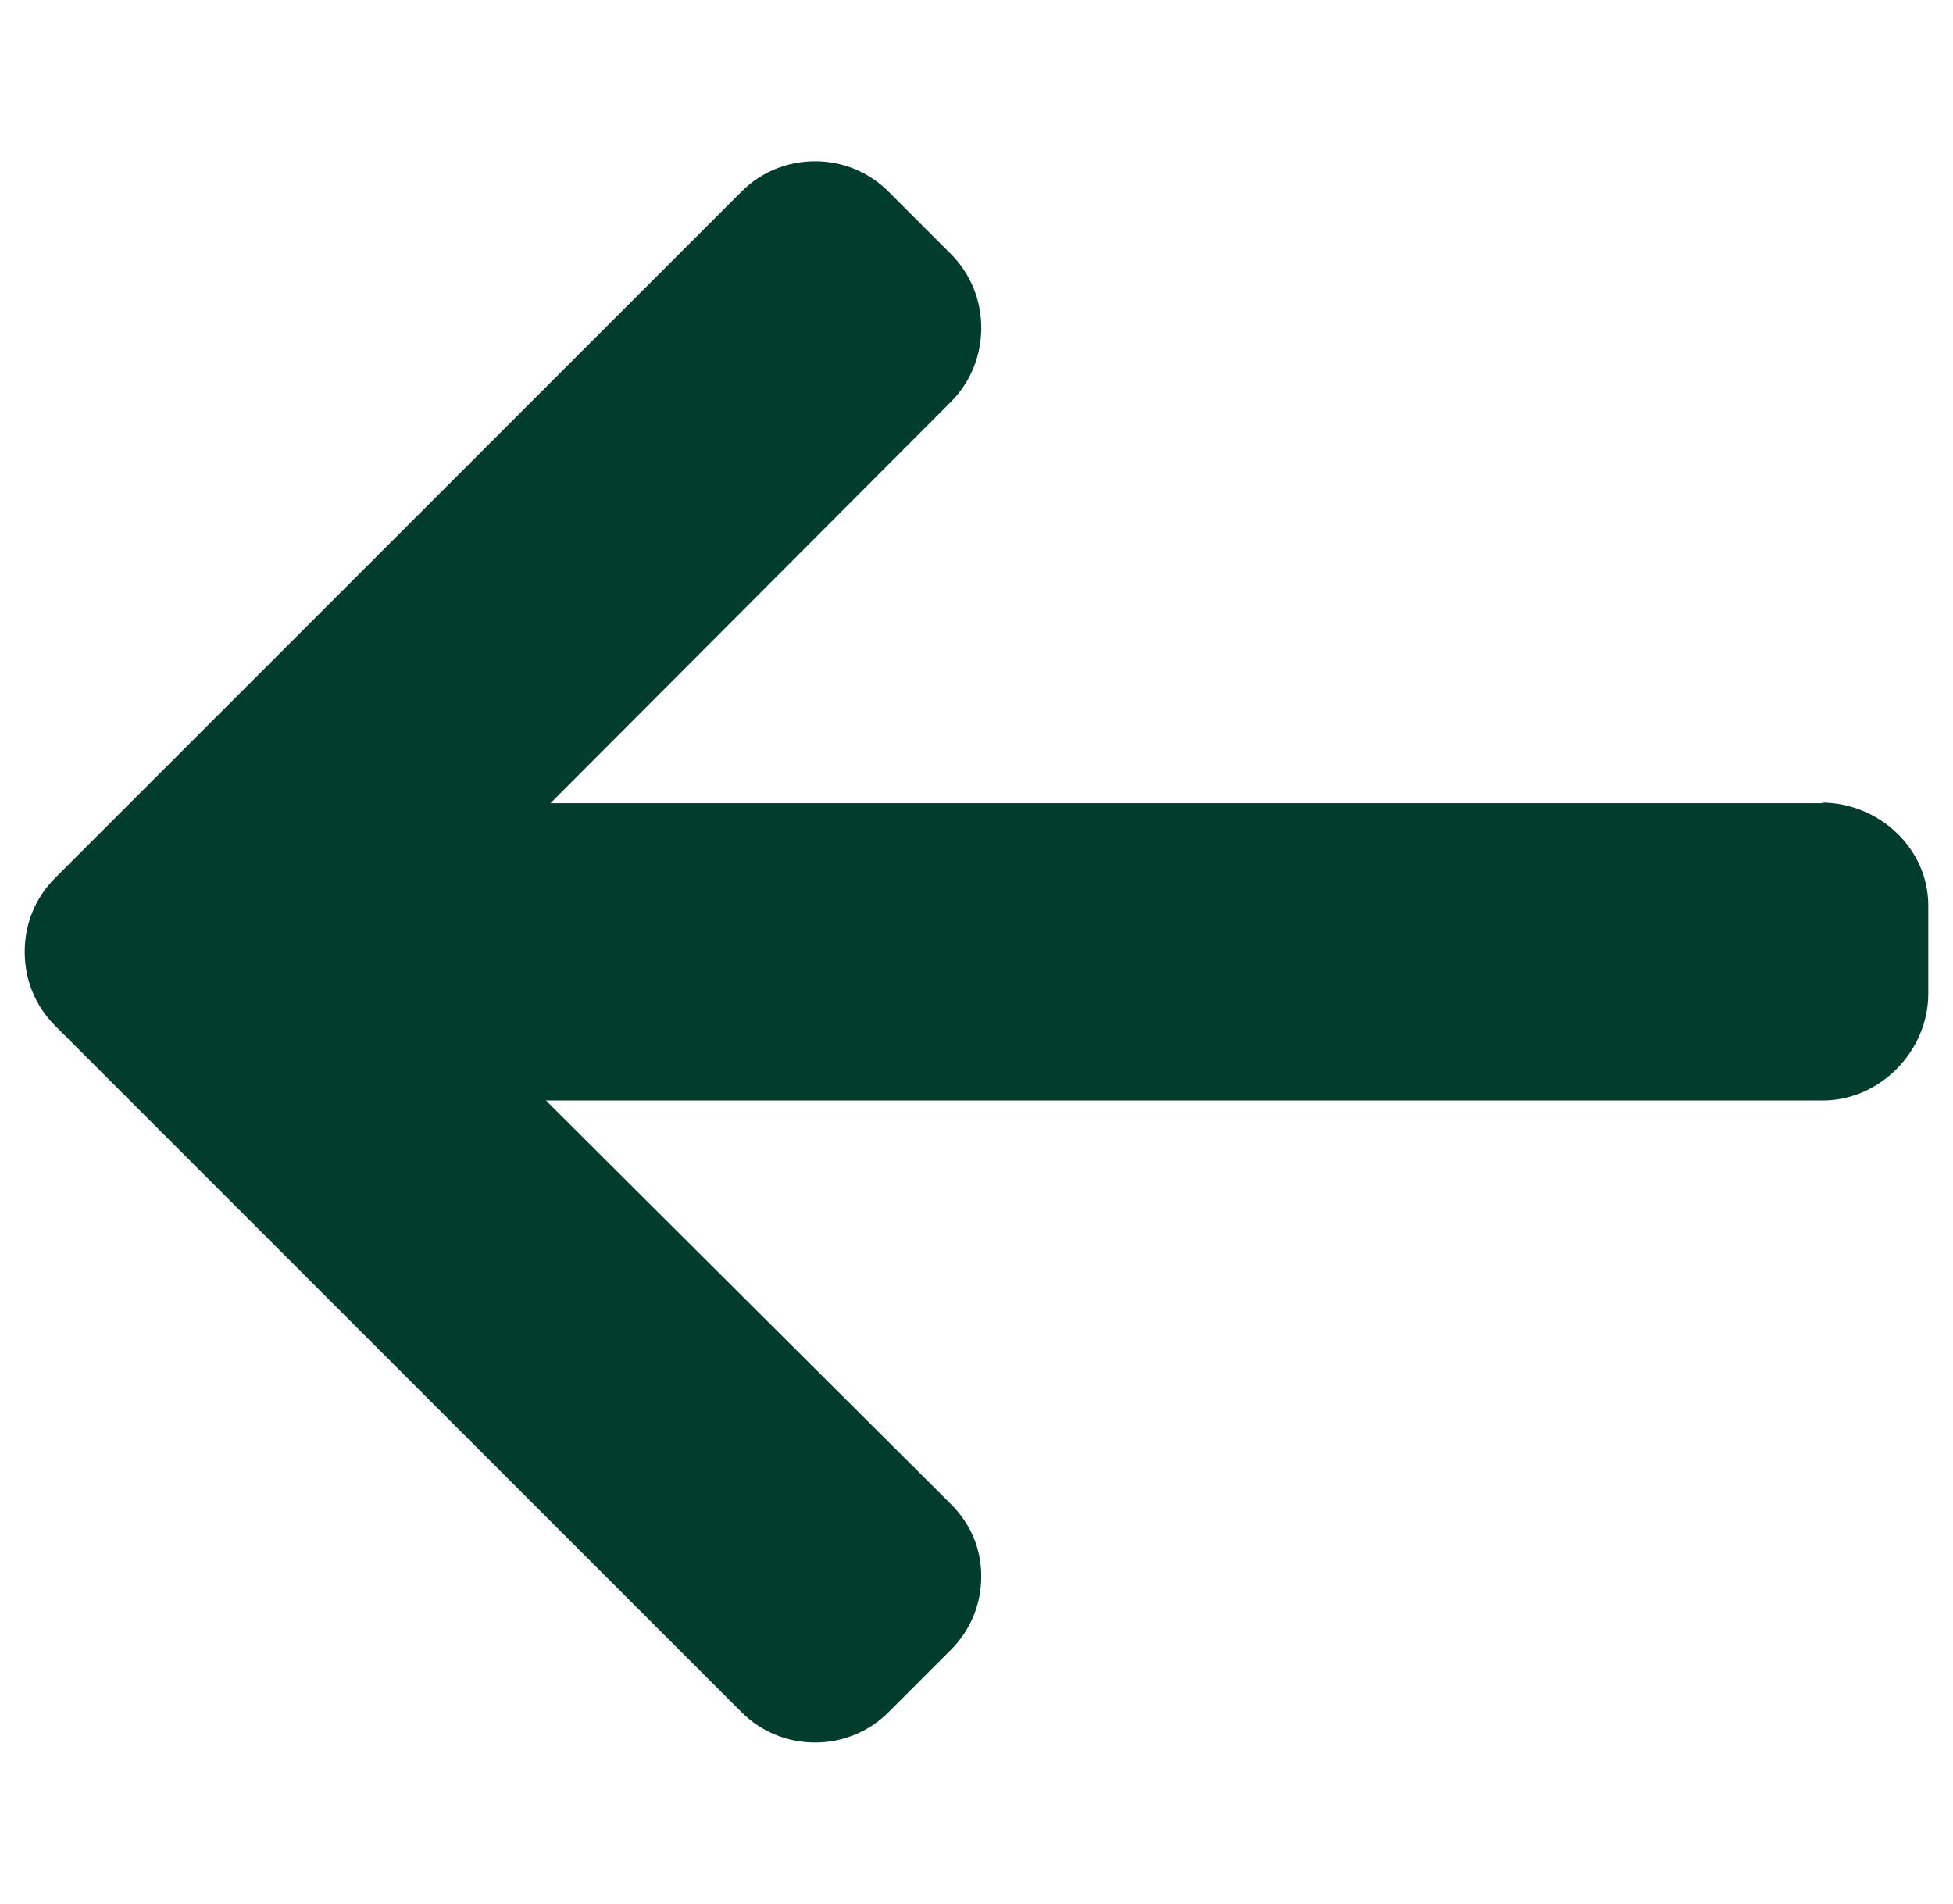
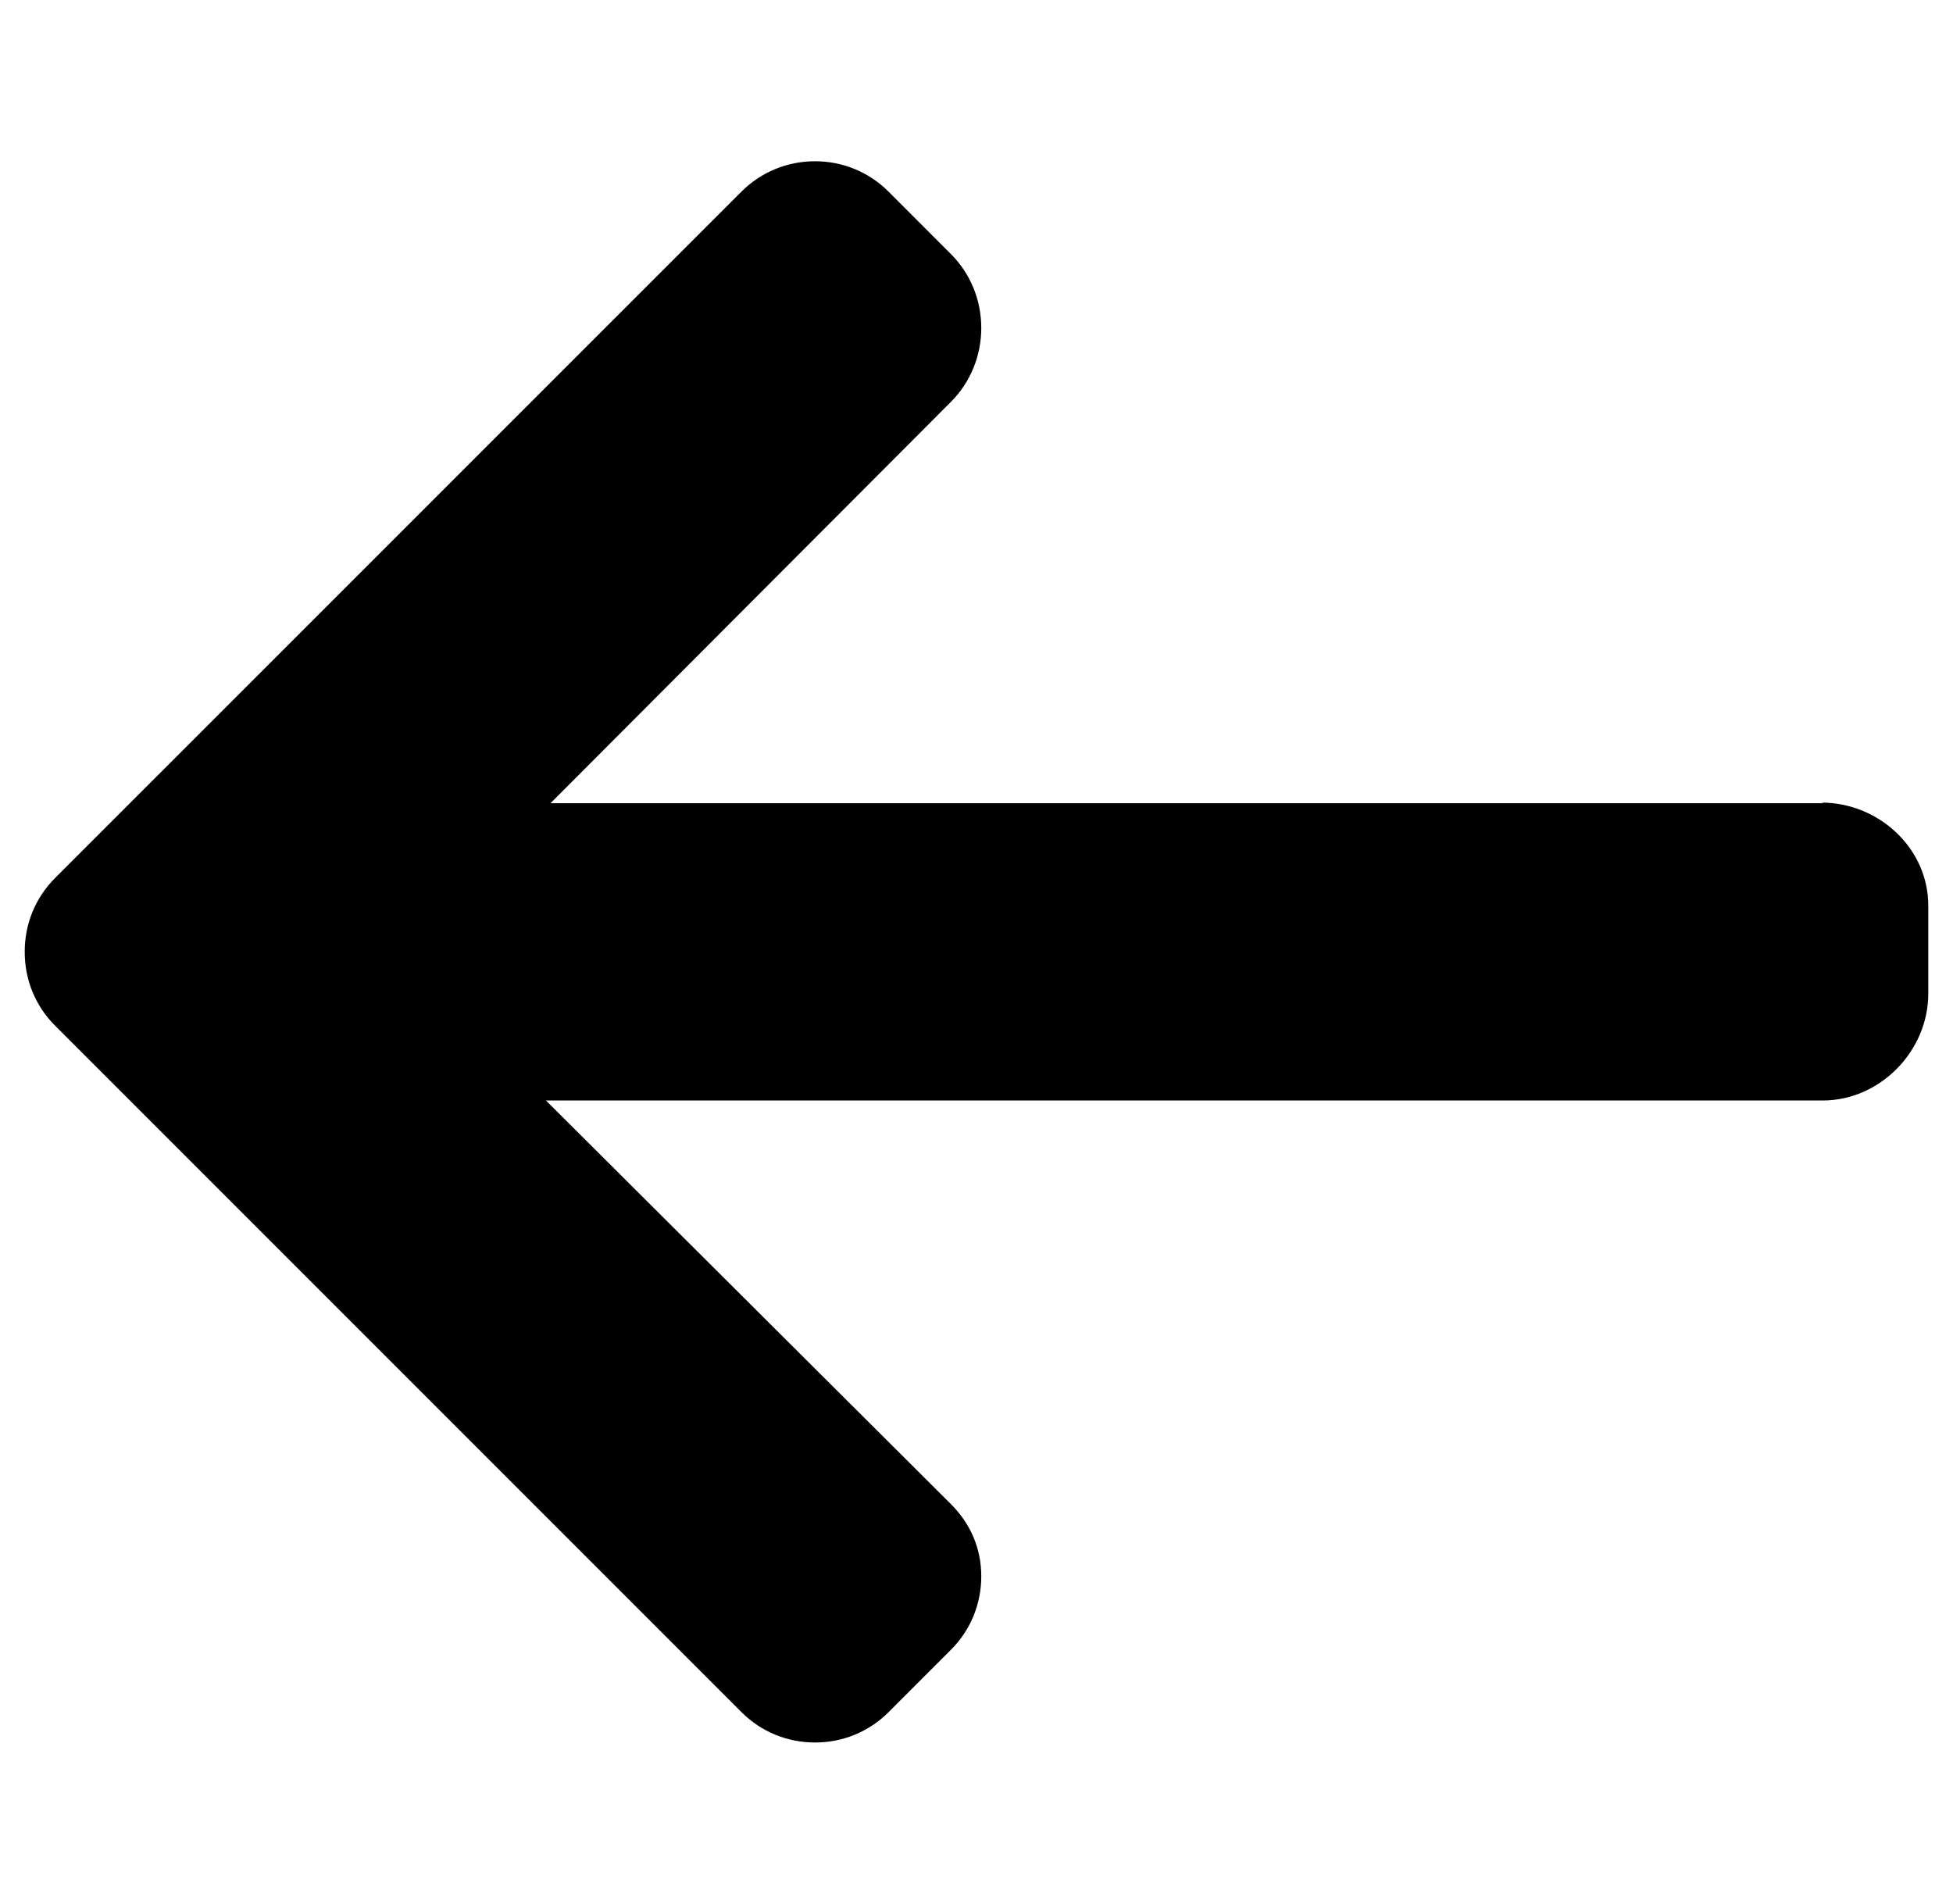
<svg xmlns="http://www.w3.org/2000/svg" version="1.1" id="Layer_1" x="0px" y="0px" viewBox="0 0 492 492" style="enable-background:new 0 0 492 492;" xml:space="preserve" width="40.792" height="39.759">
  <g>
    <g>
      <g>
-         <path d="M464.344,207.418l0.768,0.168H135.888l103.496-103.724c5.068-5.064,7.848-11.924,7.848-19.124    c0-7.2-2.78-14.012-7.848-19.088L223.28,49.538c-5.064-5.064-11.812-7.864-19.008-7.864c-7.2,0-13.952,2.78-19.016,7.844    L7.844,226.914C2.76,231.998-0.02,238.77,0,245.974c-0.02,7.244,2.76,14.02,7.844,19.096l177.412,177.412    c5.064,5.06,11.812,7.844,19.016,7.844c7.196,0,13.944-2.788,19.008-7.844l16.104-16.112c5.068-5.056,7.848-11.808,7.848-19.008    c0-7.196-2.78-13.592-7.848-18.652L134.72,284.406h329.992c14.828,0,27.288-12.78,27.288-27.6v-22.788    C492,219.198,479.172,207.418,464.344,207.418z" data-original="#000000" class="active-path" data-old_color="#000000" fill="#023D2B" />
+         <path d="M464.344,207.418l0.768,0.168H135.888l103.496-103.724c5.068-5.064,7.848-11.924,7.848-19.124    c0-7.2-2.78-14.012-7.848-19.088L223.28,49.538c-5.064-5.064-11.812-7.864-19.008-7.864c-7.2,0-13.952,2.78-19.016,7.844    L7.844,226.914C2.76,231.998-0.02,238.77,0,245.974c-0.02,7.244,2.76,14.02,7.844,19.096l177.412,177.412    c5.064,5.06,11.812,7.844,19.016,7.844c7.196,0,13.944-2.788,19.008-7.844l16.104-16.112c5.068-5.056,7.848-11.808,7.848-19.008    c0-7.196-2.78-13.592-7.848-18.652L134.72,284.406h329.992c14.828,0,27.288-12.78,27.288-27.6v-22.788    C492,219.198,479.172,207.418,464.344,207.418z" data-original="#000000" class="active-path" data-old_color="#000000" />
      </g>
    </g>
  </g>
</svg>
